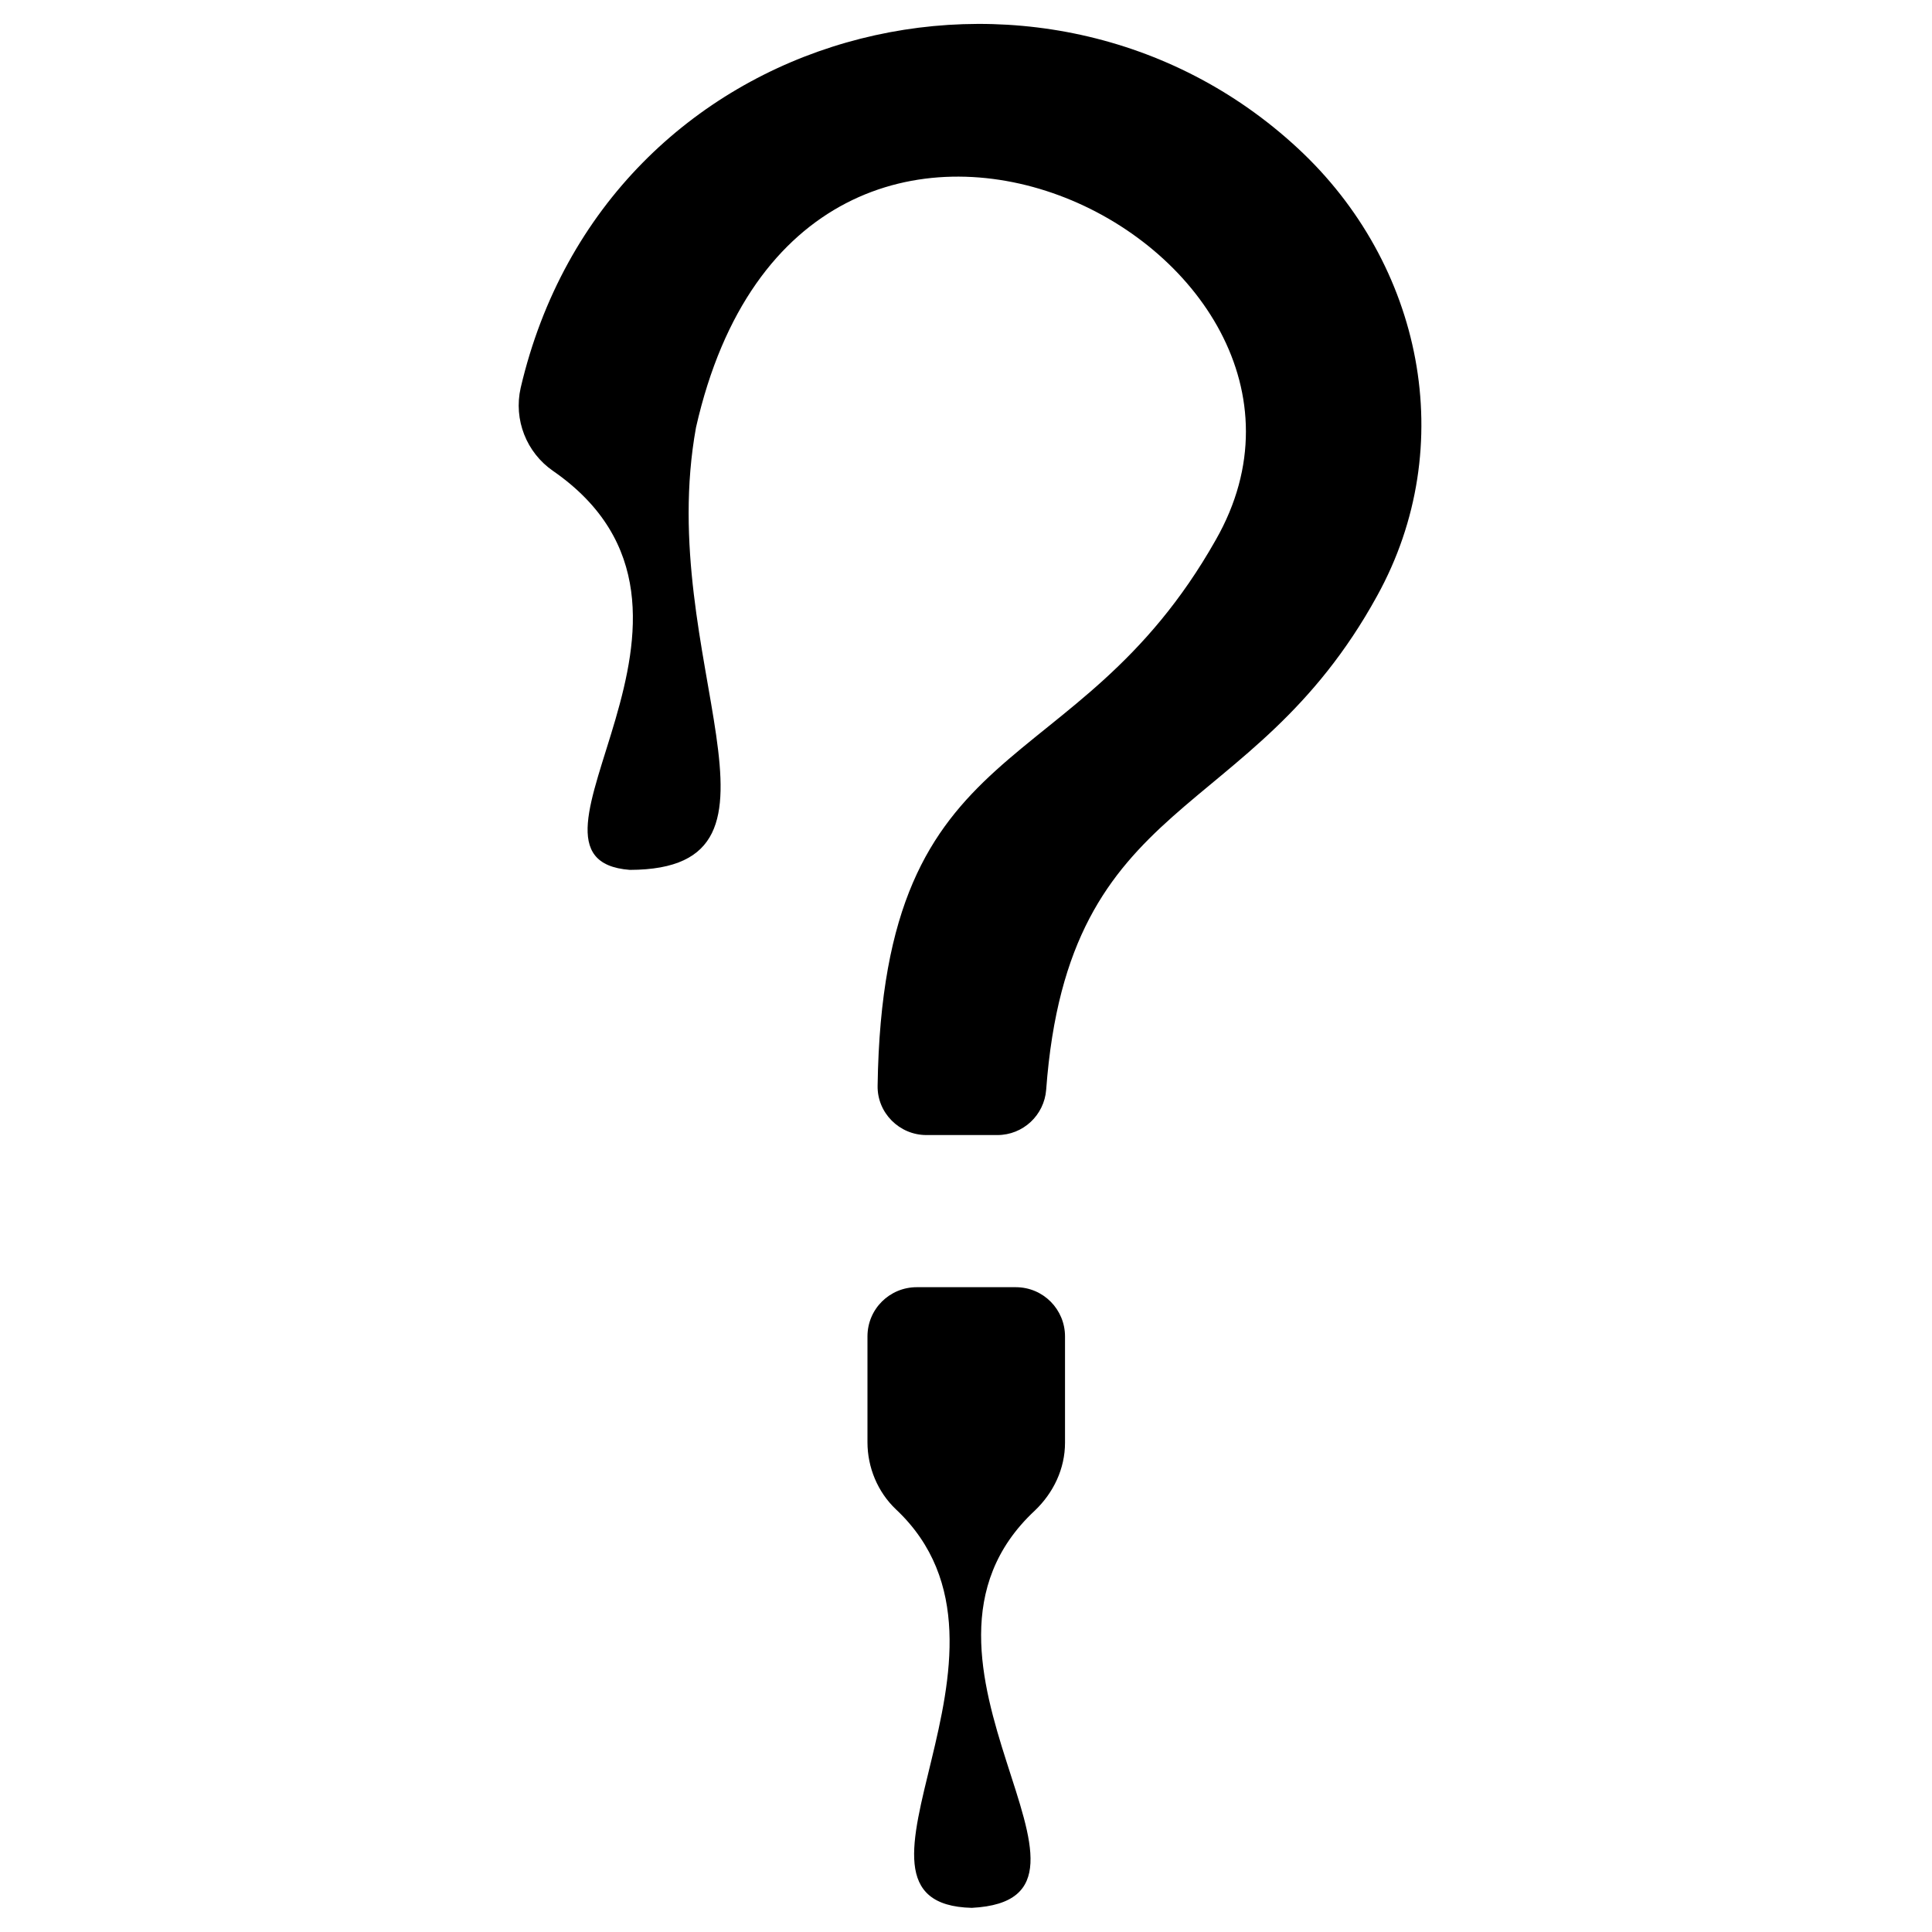
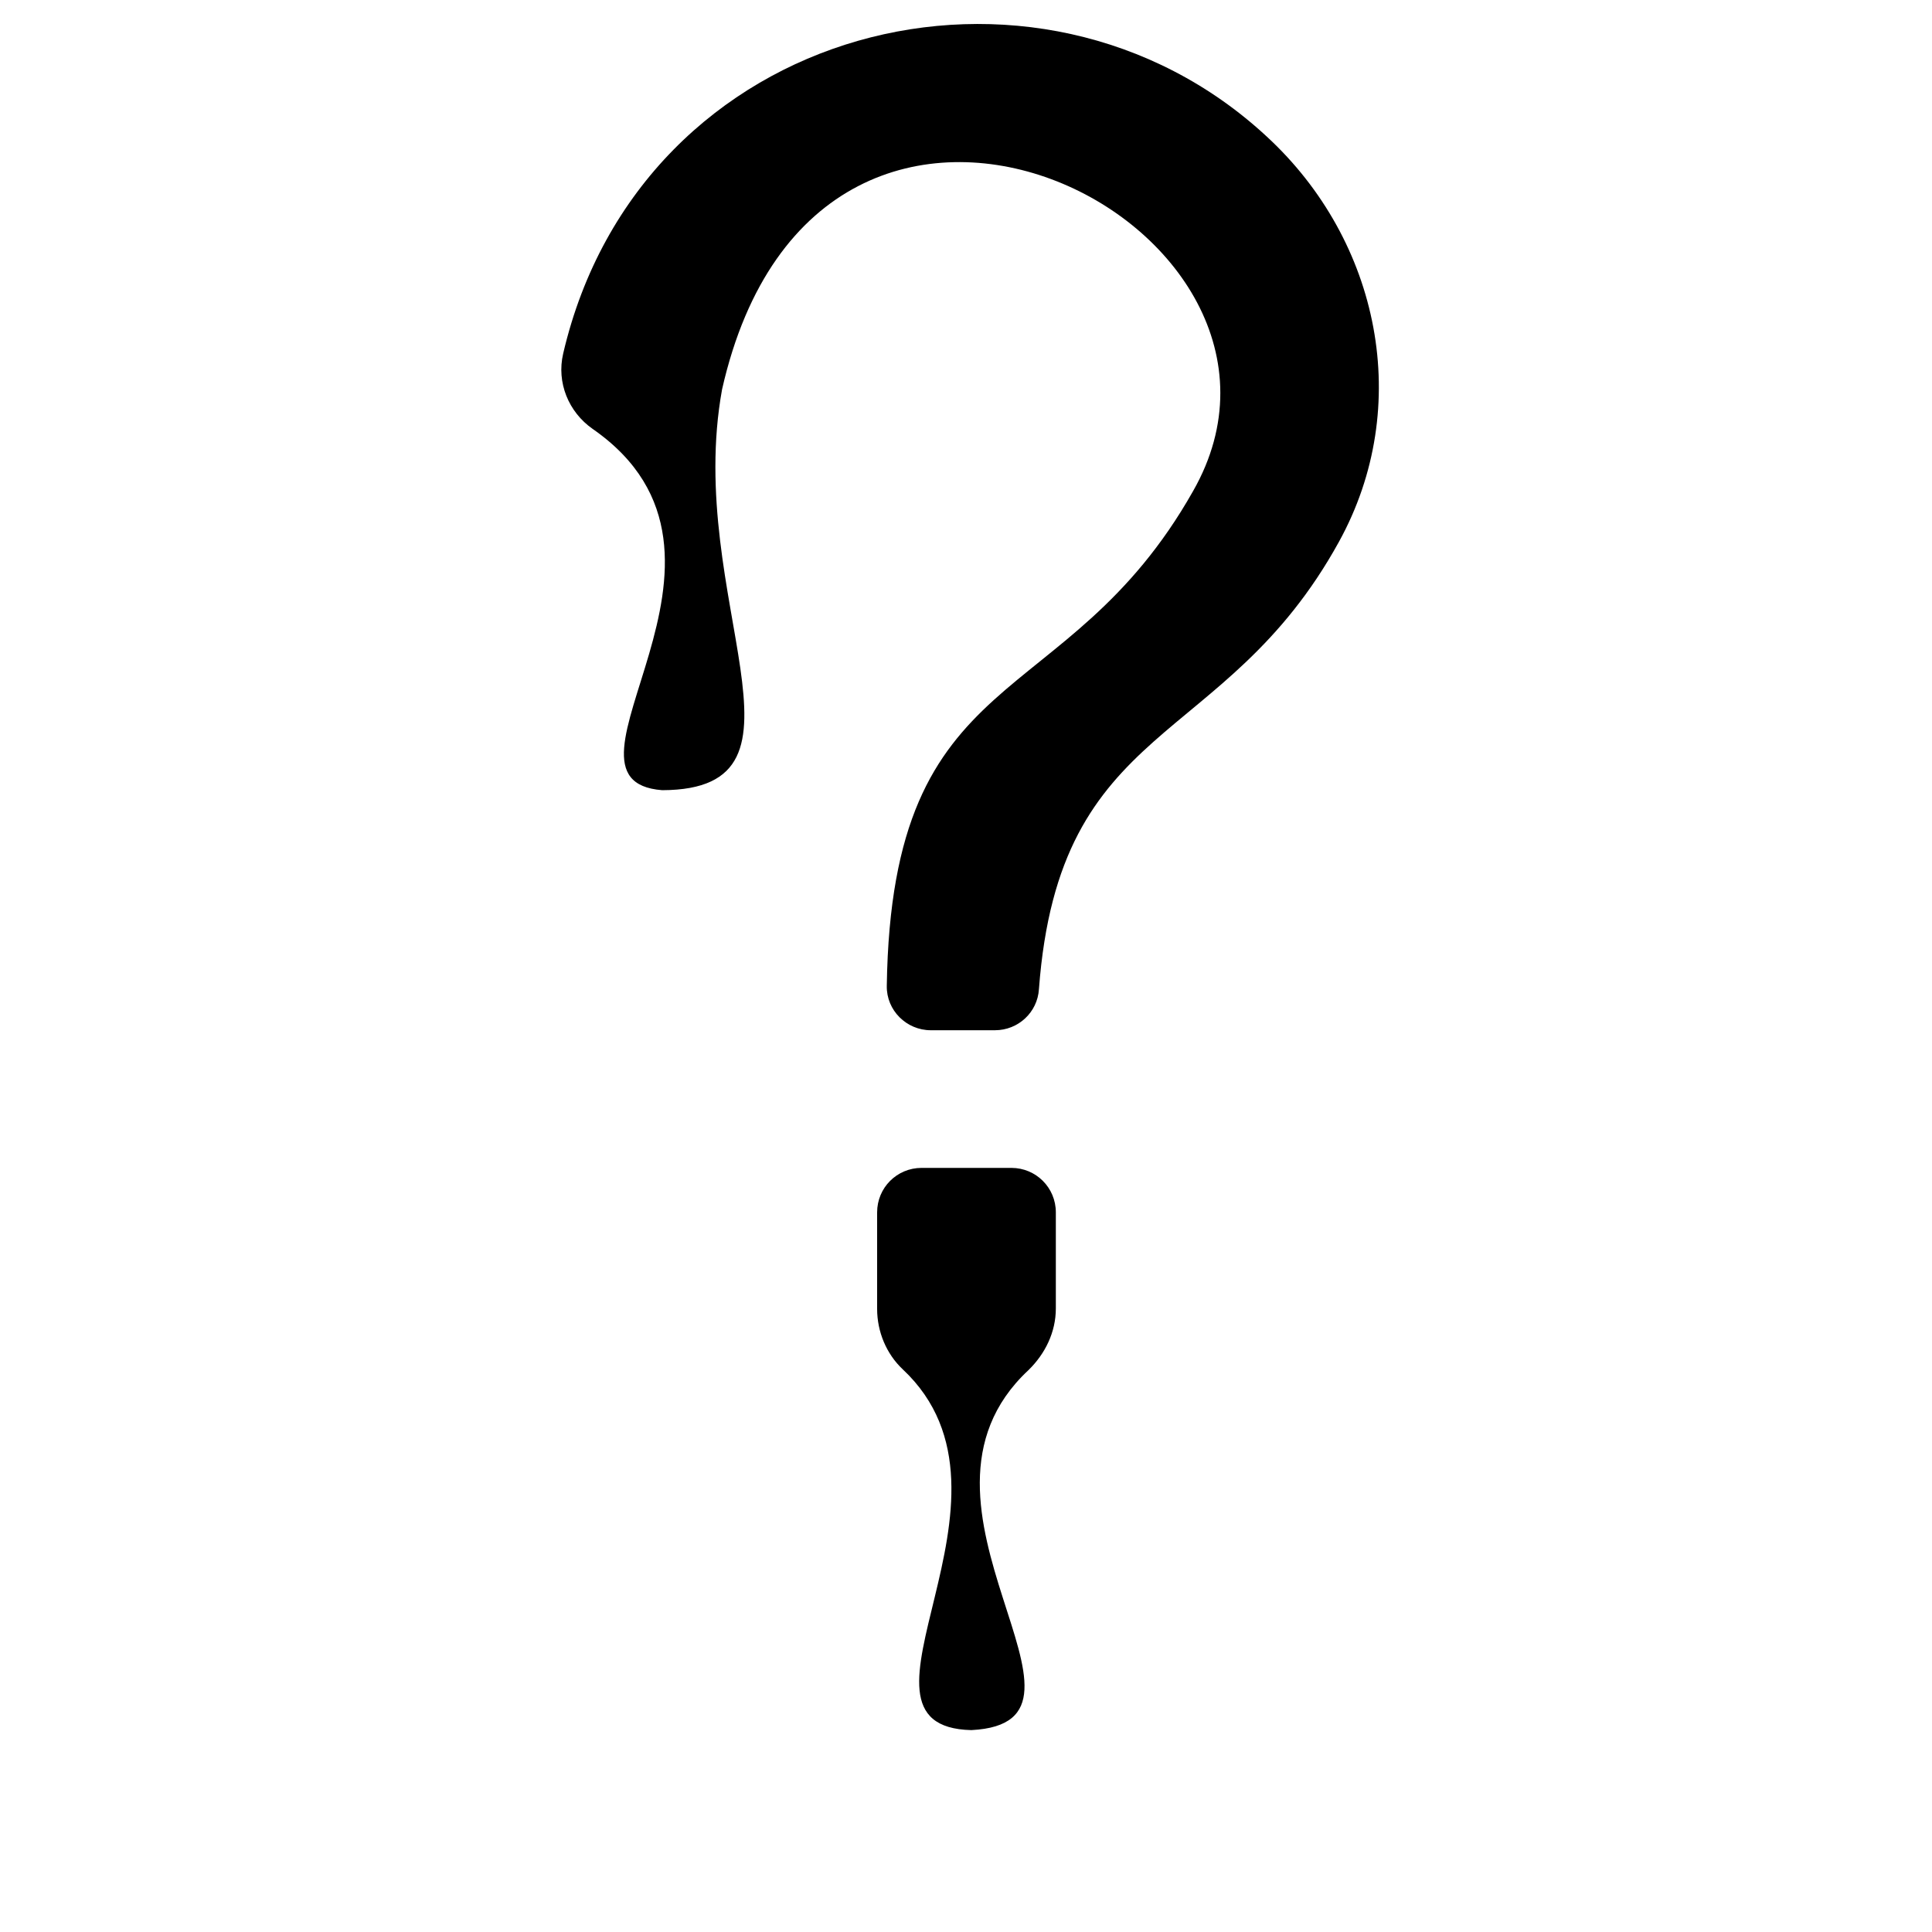
<svg xmlns="http://www.w3.org/2000/svg" version="1.1" id="svg10" x="0px" y="0px" viewBox="0 0 400 400" style="enable-background:new 0 0 400 400;" xml:space="preserve">
  <style type="text/css">
	.st0{fill-rule:evenodd;clip-rule:evenodd;}
</style>
-   <g>
-     <path class="st0" d="M185.5,312.5c31.3,29.4-17,81.7,15.7,82.5c35-1.8-20.1-51.3,13-82.2c3.9-3.7,6.3-8.7,6.3-14.1v-22   c0-5.6-4.5-10.2-10.2-10.2h-20.5c-5.6,0-10.2,4.5-10.2,10.2v21.9C179.6,303.8,181.7,308.9,185.5,312.5z" />
-     <path class="st0" d="M268.7,30.7C216.2-18,125.5,4.5,107.8,80.3c-1.5,6.6,1.2,13.4,6.7,17.2c42,29.1-12.8,80.4,15.9,82.6   c38.1-0.1,5-43.7,13.7-91.6c22.3-98.5,142.3-37.4,107.6,23.3c-29.1,51.5-68.9,38-70,113c-0.1,5.6,4.5,10.2,10.1,10.2   c4.6,0,10.1,0,14.7,0c5.3,0,9.7-4.1,10.1-9.4c4.6-62.1,42.3-54.5,68.5-102.2C302.3,92.3,294.5,54.6,268.7,30.7z" />
-   </g>
+   <path class="st0" d="M186.9,283.5c28.4,26.6-15.4,74,14.2,74.7c31.7-1.6-18.2-46.5,11.8-74.5c3.5-3.4,5.7-7.9,5.7-12.8v-19.9  c0-5.1-4.1-9.2-9.2-9.2h-18.6c-5.1,0-9.2,4.1-9.2,9.2V271C181.6,275.7,183.5,280.3,186.9,283.5z" />
+   <path class="st0" d="M262.3,28.3C214.8-15.8,132.6,4.5,116.6,73.2c-1.4,6,1.1,12.1,6.1,15.6c38,26.4-11.6,72.8,14.4,74.8  c34.5-0.1,4.5-39.6,12.4-83c20.2-89.2,128.9-33.9,97.5,21.1c-26.4,46.7-62.4,34.4-63.4,102.4c-0.1,5.1,4.1,9.2,9.1,9.2  c4.2,0,9.1,0,13.3,0c4.8,0,8.8-3.7,9.1-8.5c4.2-56.3,38.3-49.4,62.1-92.6C292.7,84.1,285.7,49.9,262.3,28.3z" />
</svg>
